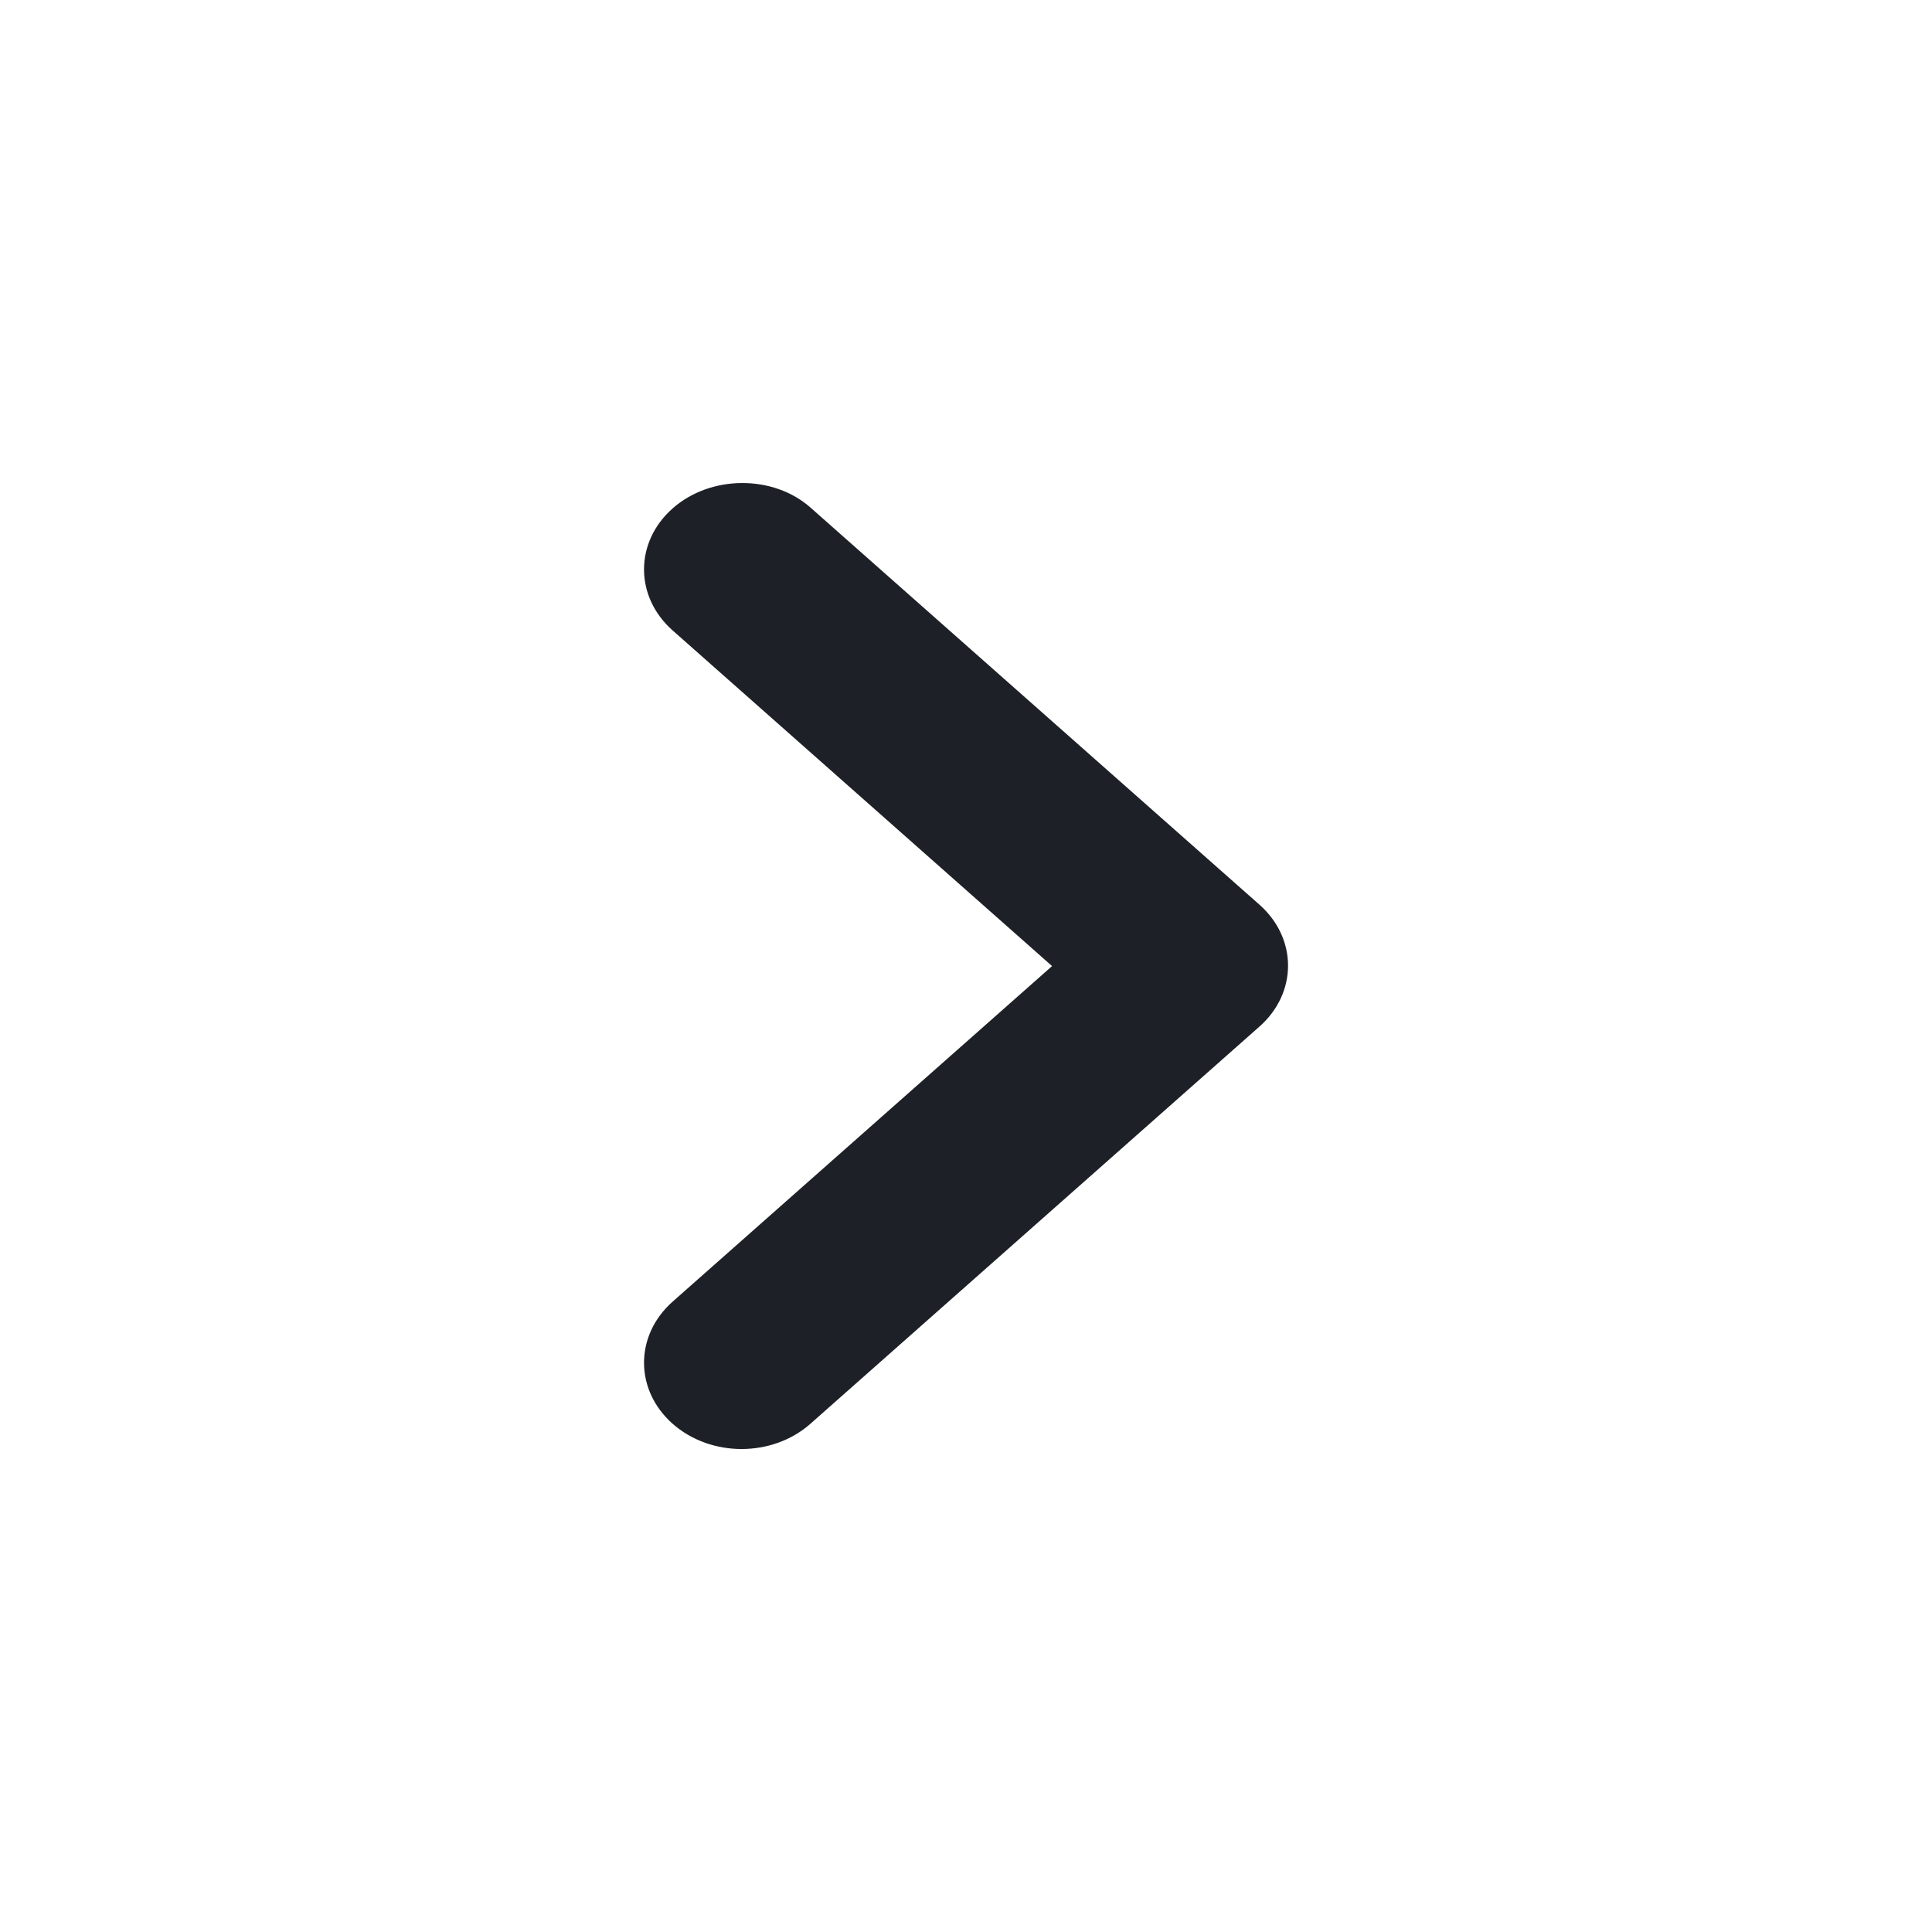
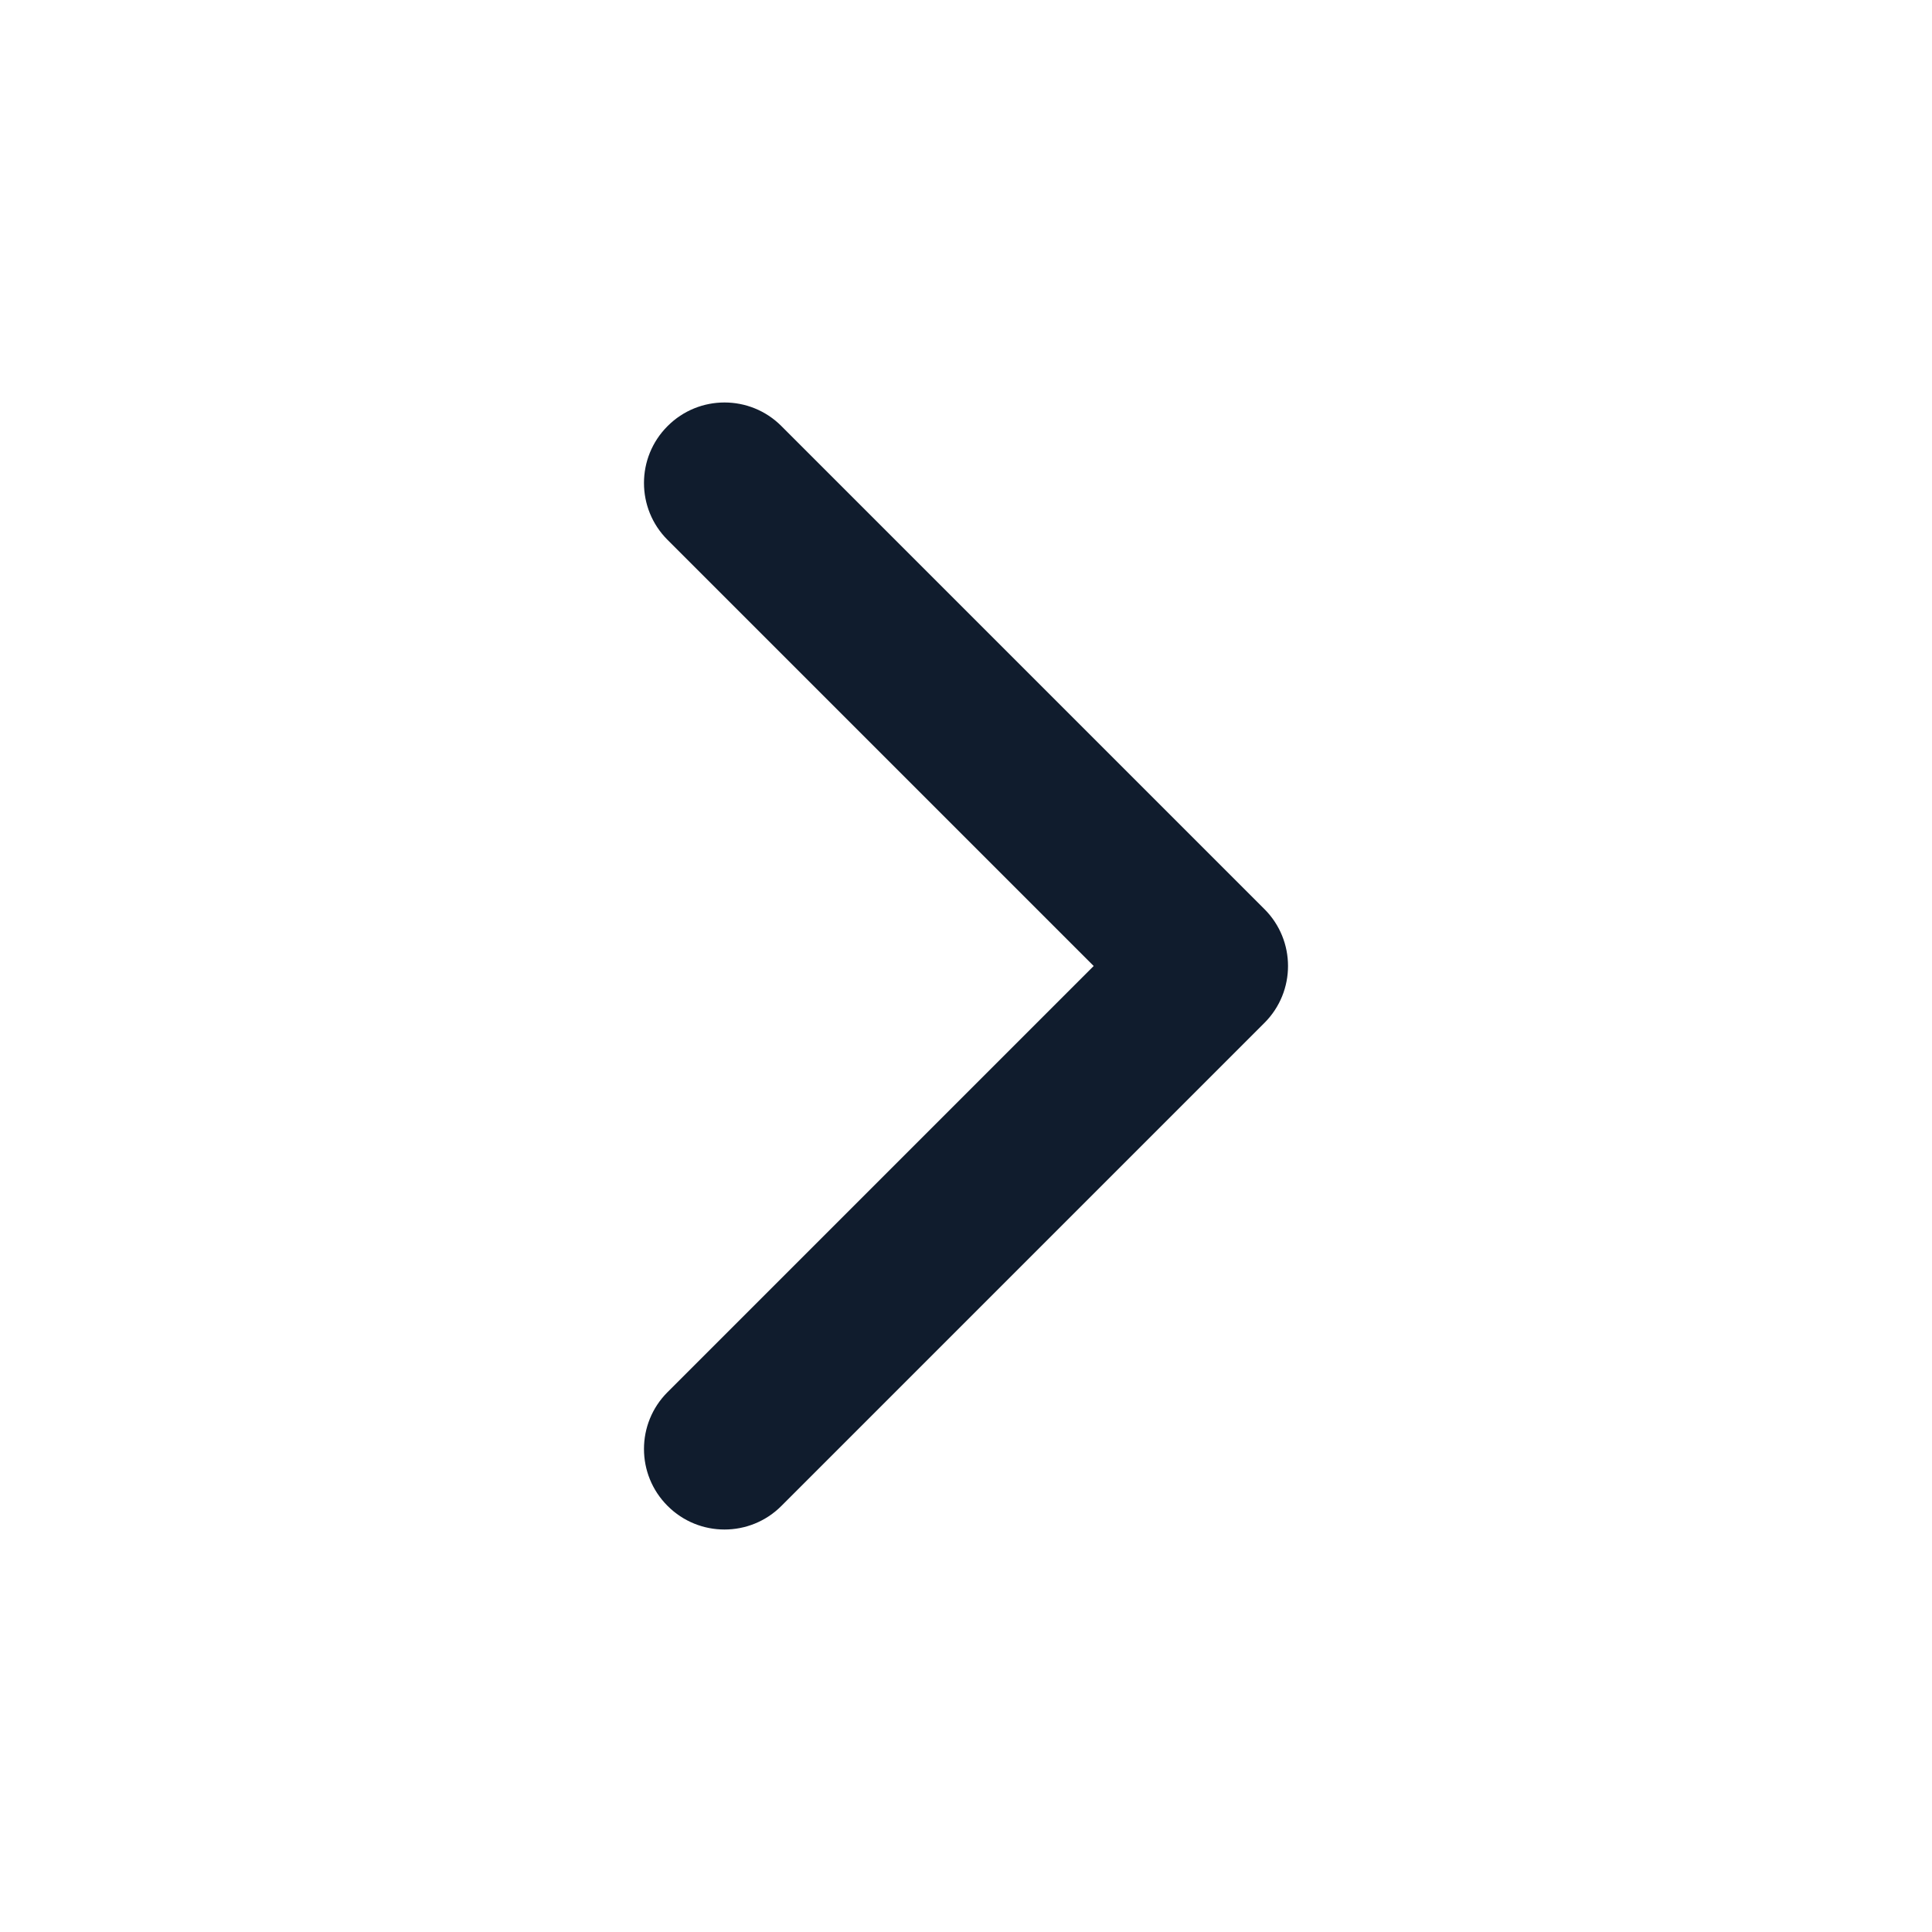
<svg xmlns="http://www.w3.org/2000/svg" width="24" height="24" viewBox="0 0 24 24" fill="none">
-   <path d="M8.355 6.316C7.882 6.735 7.882 7.412 8.355 7.831L13.069 12.001L8.355 16.17C7.882 16.59 7.882 17.267 8.355 17.686C8.829 18.105 9.595 18.105 10.068 17.686L15.645 12.753C16.119 12.334 16.119 11.657 15.645 11.238L10.068 6.305C9.607 5.897 8.829 5.897 8.355 6.316Z" fill="#1D2127" />
+   <path fill-rule="evenodd" clip-rule="evenodd" d="M8.293 5.293C8.683 4.902 9.317 4.902 9.707 5.293L15.707 11.293C16.098 11.683 16.098 12.317 15.707 12.707L9.707 18.707C9.317 19.098 8.683 19.098 8.293 18.707C7.902 18.317 7.902 17.683 8.293 17.293L13.586 12L8.293 6.707C7.902 6.317 7.902 5.683 8.293 5.293Z" fill="#101C2D" />
</svg>
